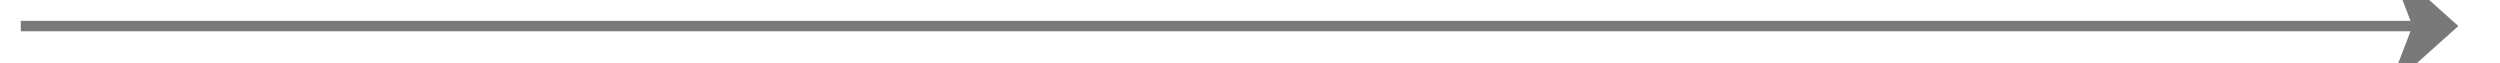
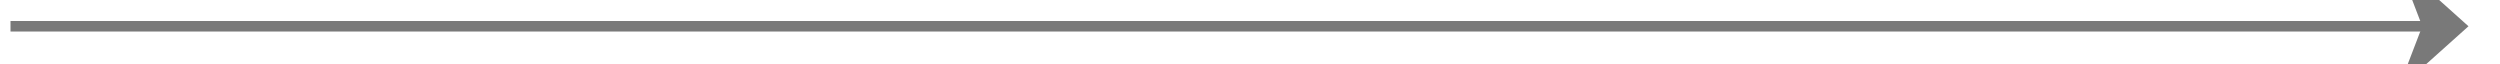
- <svg xmlns="http://www.w3.org/2000/svg" version="1.1" width="240px" height="6px" preserveAspectRatio="xMinYMid meet" viewBox="564 645  240 4">
-   <path d="M 678 756.8  L 684 763.5  L 690 756.8  L 684 759.1  L 678 756.8  Z " fill-rule="nonzero" fill="#797979" stroke="none" transform="matrix(-1.83690953073357E-16 -1 1 -1.83690953073357E-16 36.5 1330.5 )" />
-   <path d="M 684 529.5  L 684 762.5  " stroke-width="1" stroke="#797979" fill="none" transform="matrix(-1.83690953073357E-16 -1 1 -1.83690953073357E-16 36.5 1330.5 )" />
+ <svg xmlns="http://www.w3.org/2000/svg" version="1.1" width="238px" height="6px" preserveAspectRatio="xMinYMid meet" viewBox="32 645  238 4">
+   <path d="M 145 756.8  L 151 763.5  L 157 756.8  L 151 759.1  L 145 756.8  Z " fill-rule="nonzero" fill="#797979" stroke="none" transform="matrix(-1.83690953073357E-16 -1 1 -1.83690953073357E-16 -496.5 797.5 )" />
+   <path d="M 151 529.5  L 151 762.5  " stroke-width="1" stroke="#797979" fill="none" transform="matrix(-1.83690953073357E-16 -1 1 -1.83690953073357E-16 -496.5 797.5 )" />
</svg>
